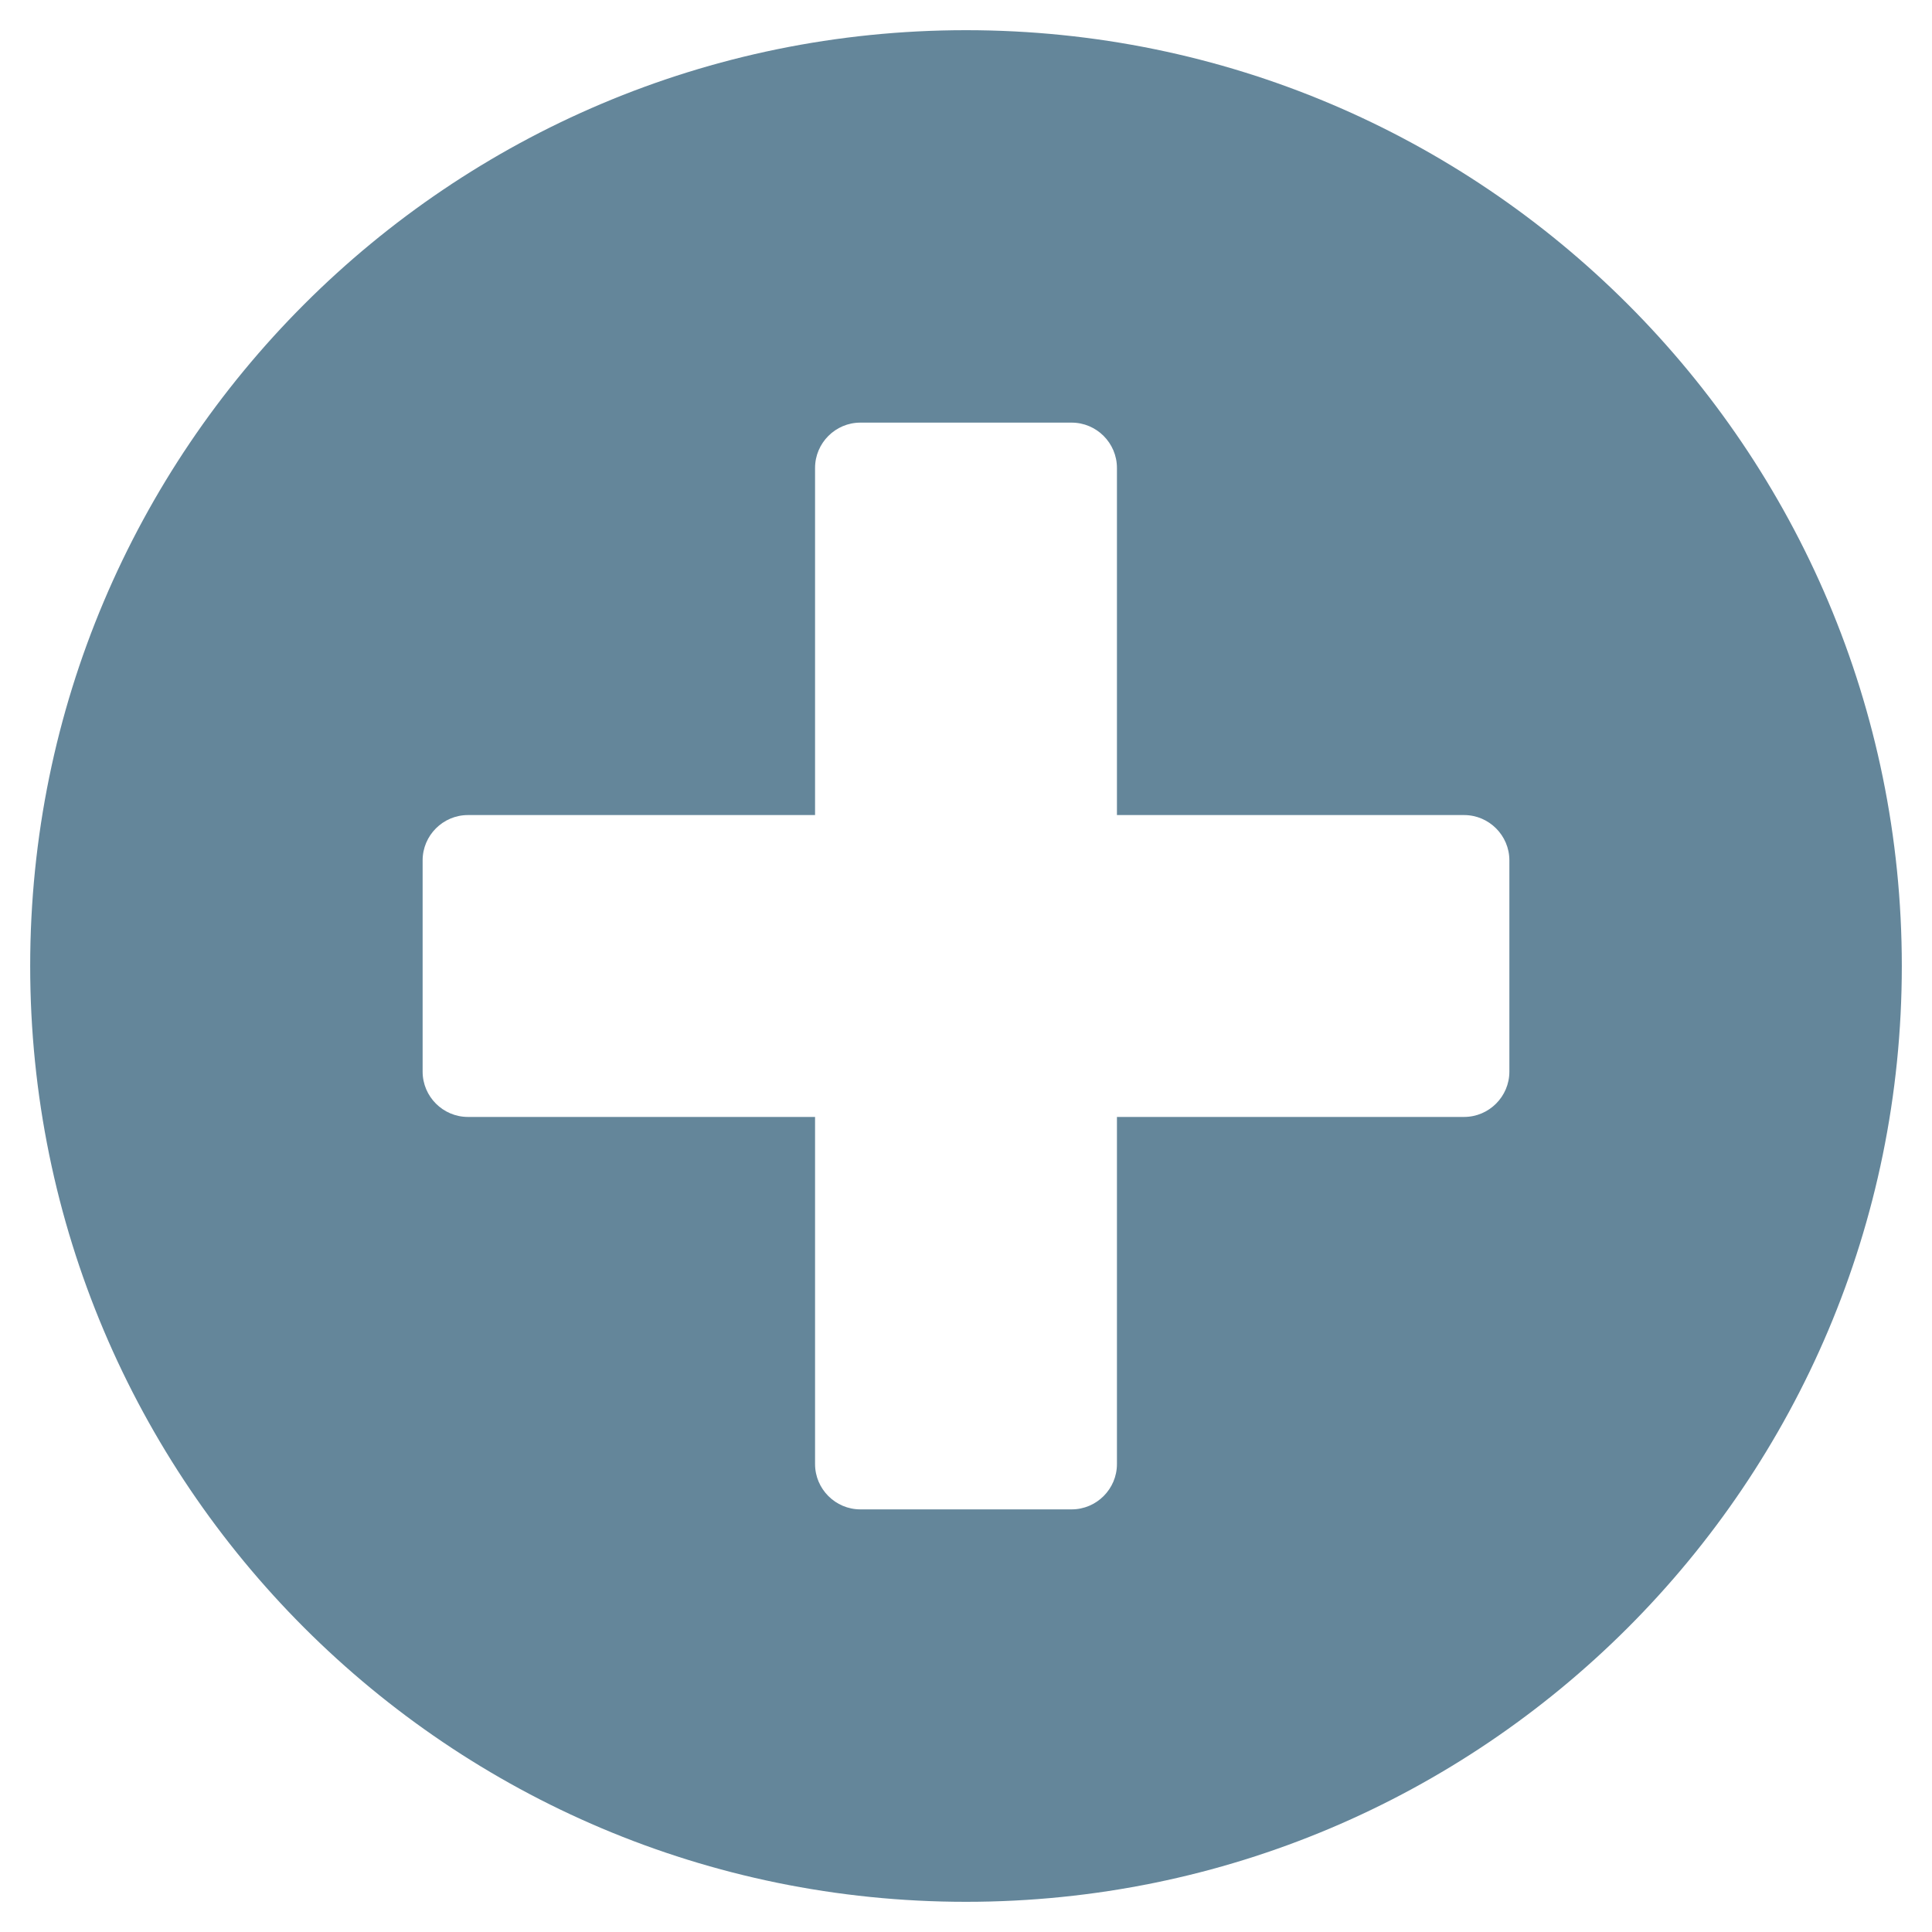
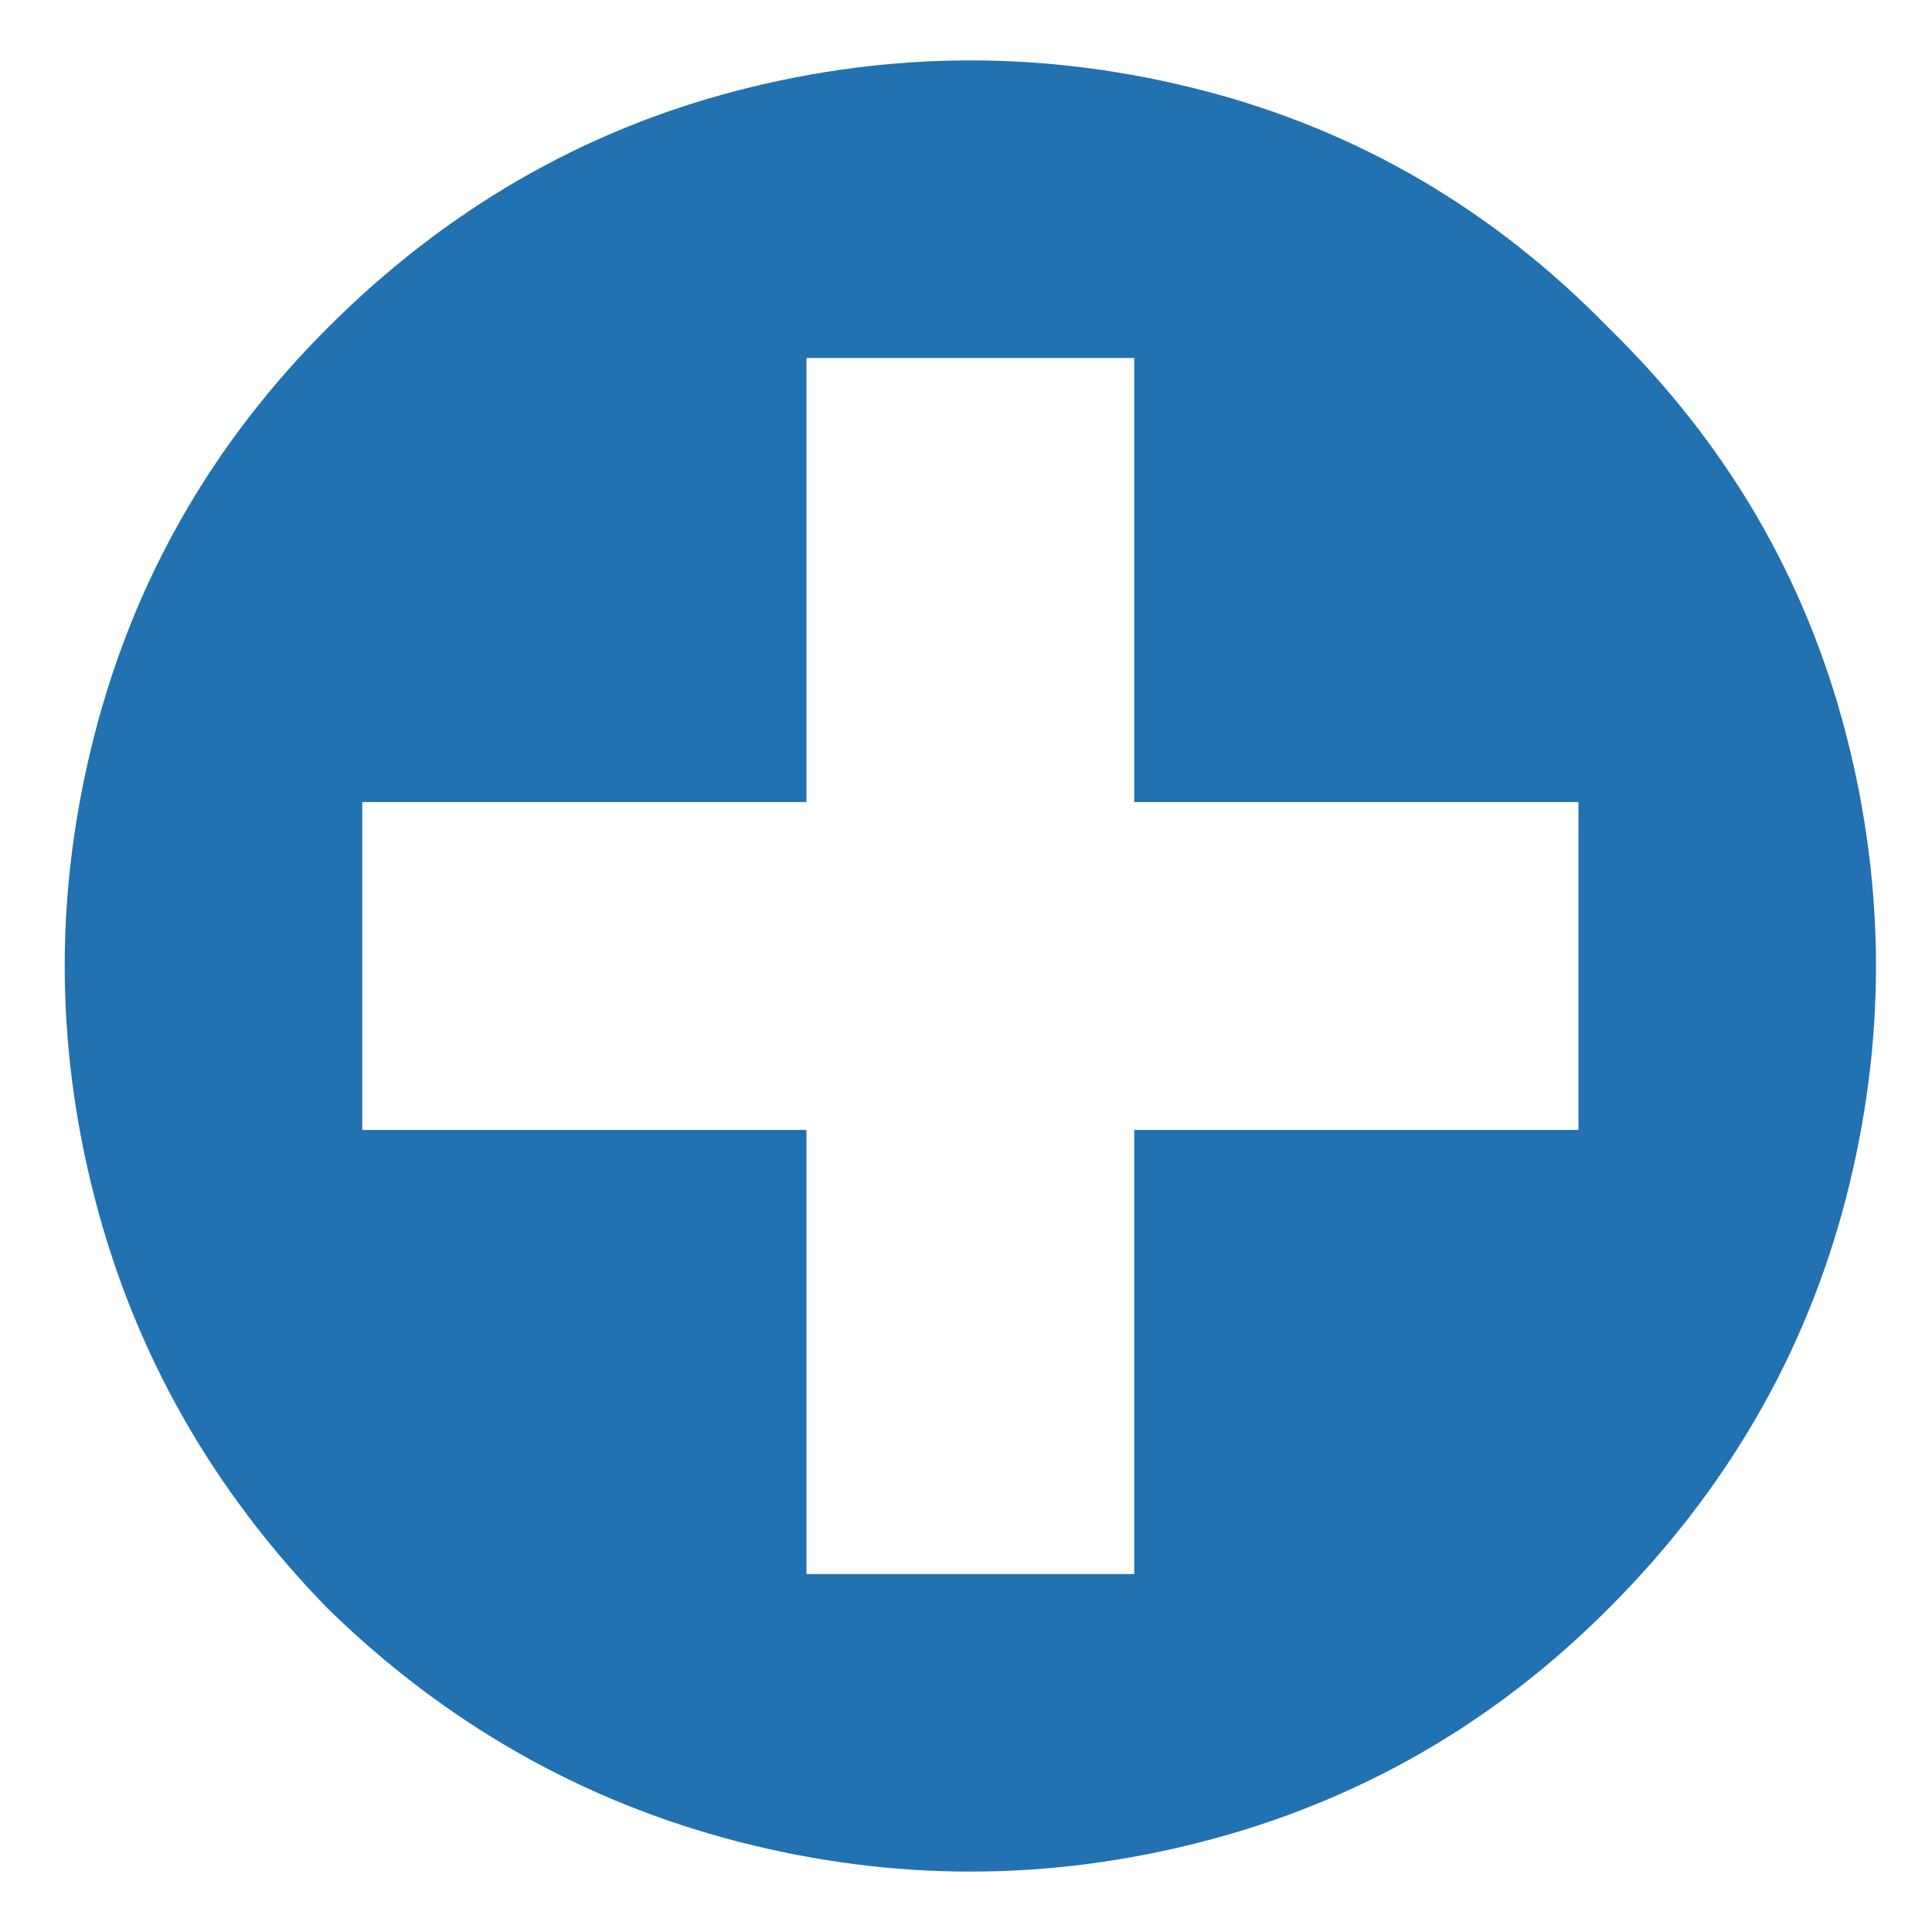
- <svg xmlns="http://www.w3.org/2000/svg" aria-hidden="true" data-prefix="fas" data-icon="plus-circle" class="svg-inline--fa fa-plus-circle fa-w-16" viewBox="0 0 512 512">
-   <path fill="#64869a" d="M256 8C119 8 8 119 8 256s111 248 248 248 248-111 248-248S393 8 256 8zm144 276c0 6.6-5.4 12-12 12h-92v92c0 6.6-5.4 12-12 12h-56c-6.6 0-12-5.4-12-12v-92h-92c-6.6 0-12-5.4-12-12v-56c0-6.6 5.4-12 12-12h92v-92c0-6.6 5.4-12 12-12h56c6.6 0 12 5.4 12 12v92h92c6.6 0 12 5.4 12 12v56z" />
+ <svg xmlns="http://www.w3.org/2000/svg" width="14" height="14" viewBox="0 0 14 14" fill="none">
+   <path d="M11.656 2.375C12.51 3.208 13.083 4.188 13.375 5.312C13.667 6.438 13.667 7.562 13.375 8.688C13.083 9.812 12.51 10.802 11.656 11.656C10.823 12.49 9.844 13.052 8.719 13.344C7.594 13.635 6.469 13.635 5.344 13.344C4.219 13.052 3.229 12.49 2.375 11.656C1.542 10.802 0.979 9.812 0.688 8.688C0.396 7.562 0.396 6.438 0.688 5.312C0.979 4.188 1.542 3.208 2.375 2.375C3.229 1.521 4.219 0.948 5.344 0.656C6.469 0.365 7.594 0.365 8.719 0.656C9.844 0.948 10.823 1.521 11.656 2.375ZM8.219 11.406V8.188H11.438V5.812H8.219V2.594H5.844V5.812H2.625V8.188H5.844V11.406H8.219Z" fill="#2271B1" />
</svg>
